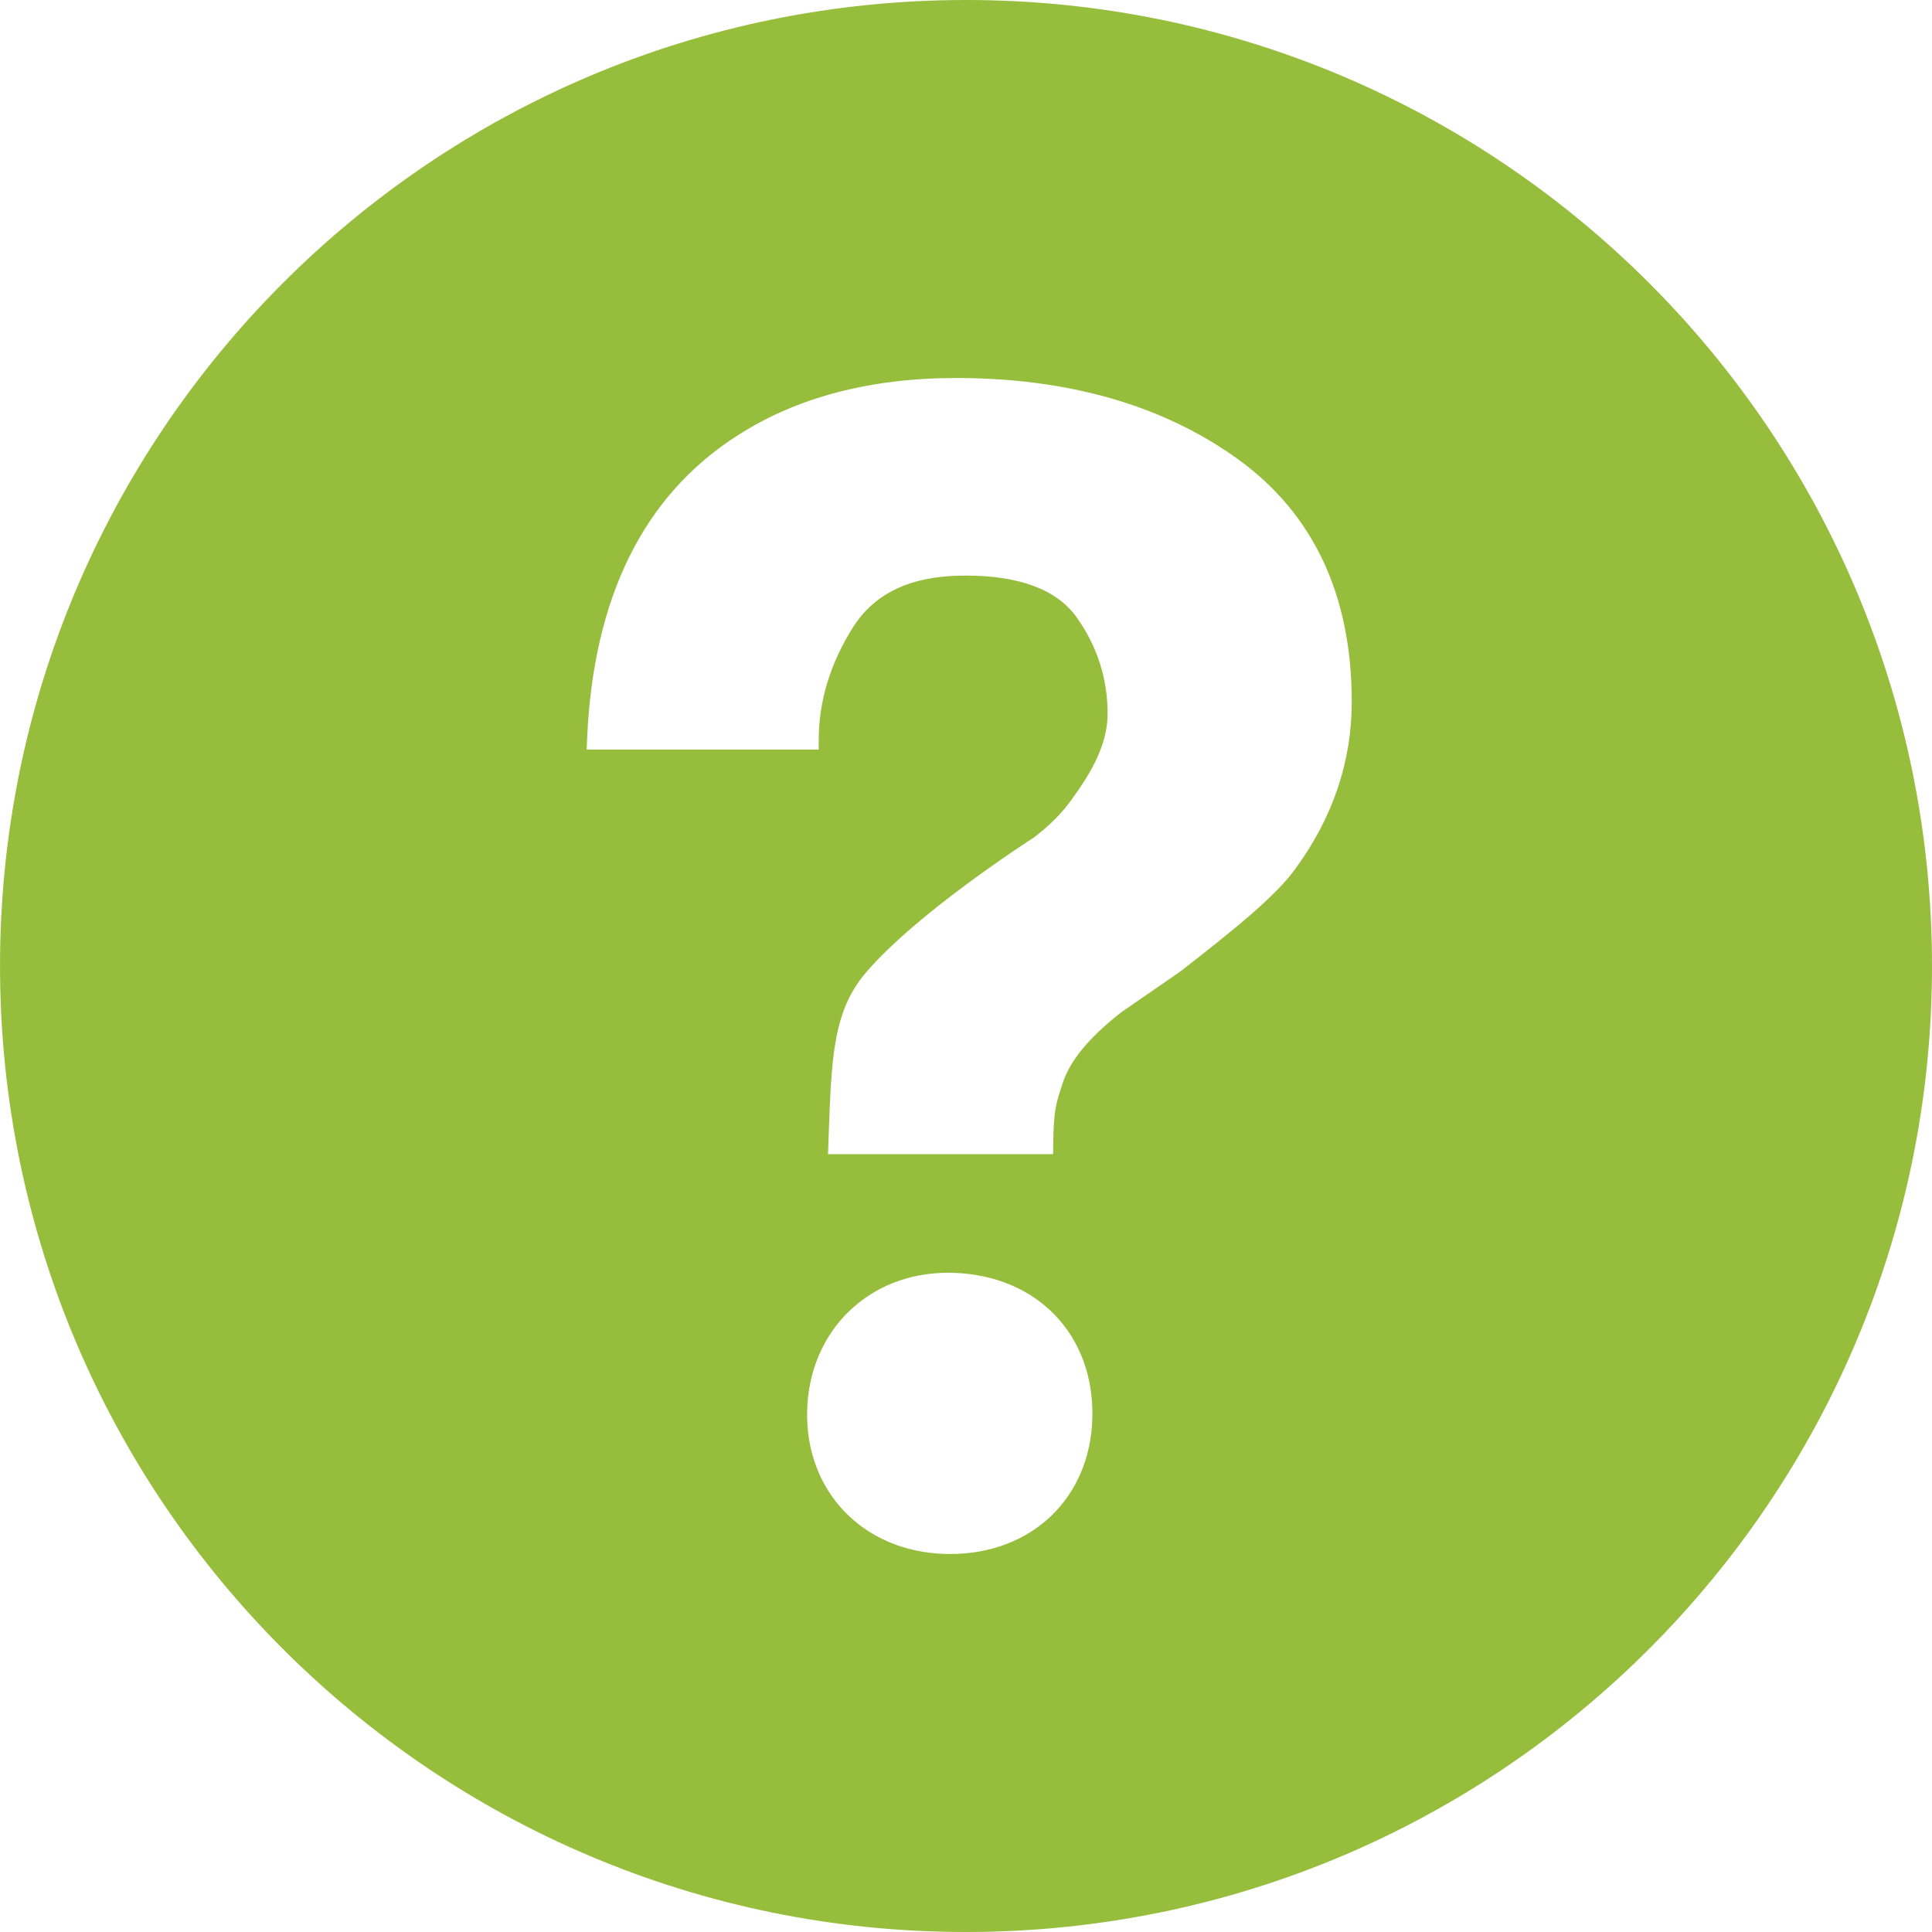
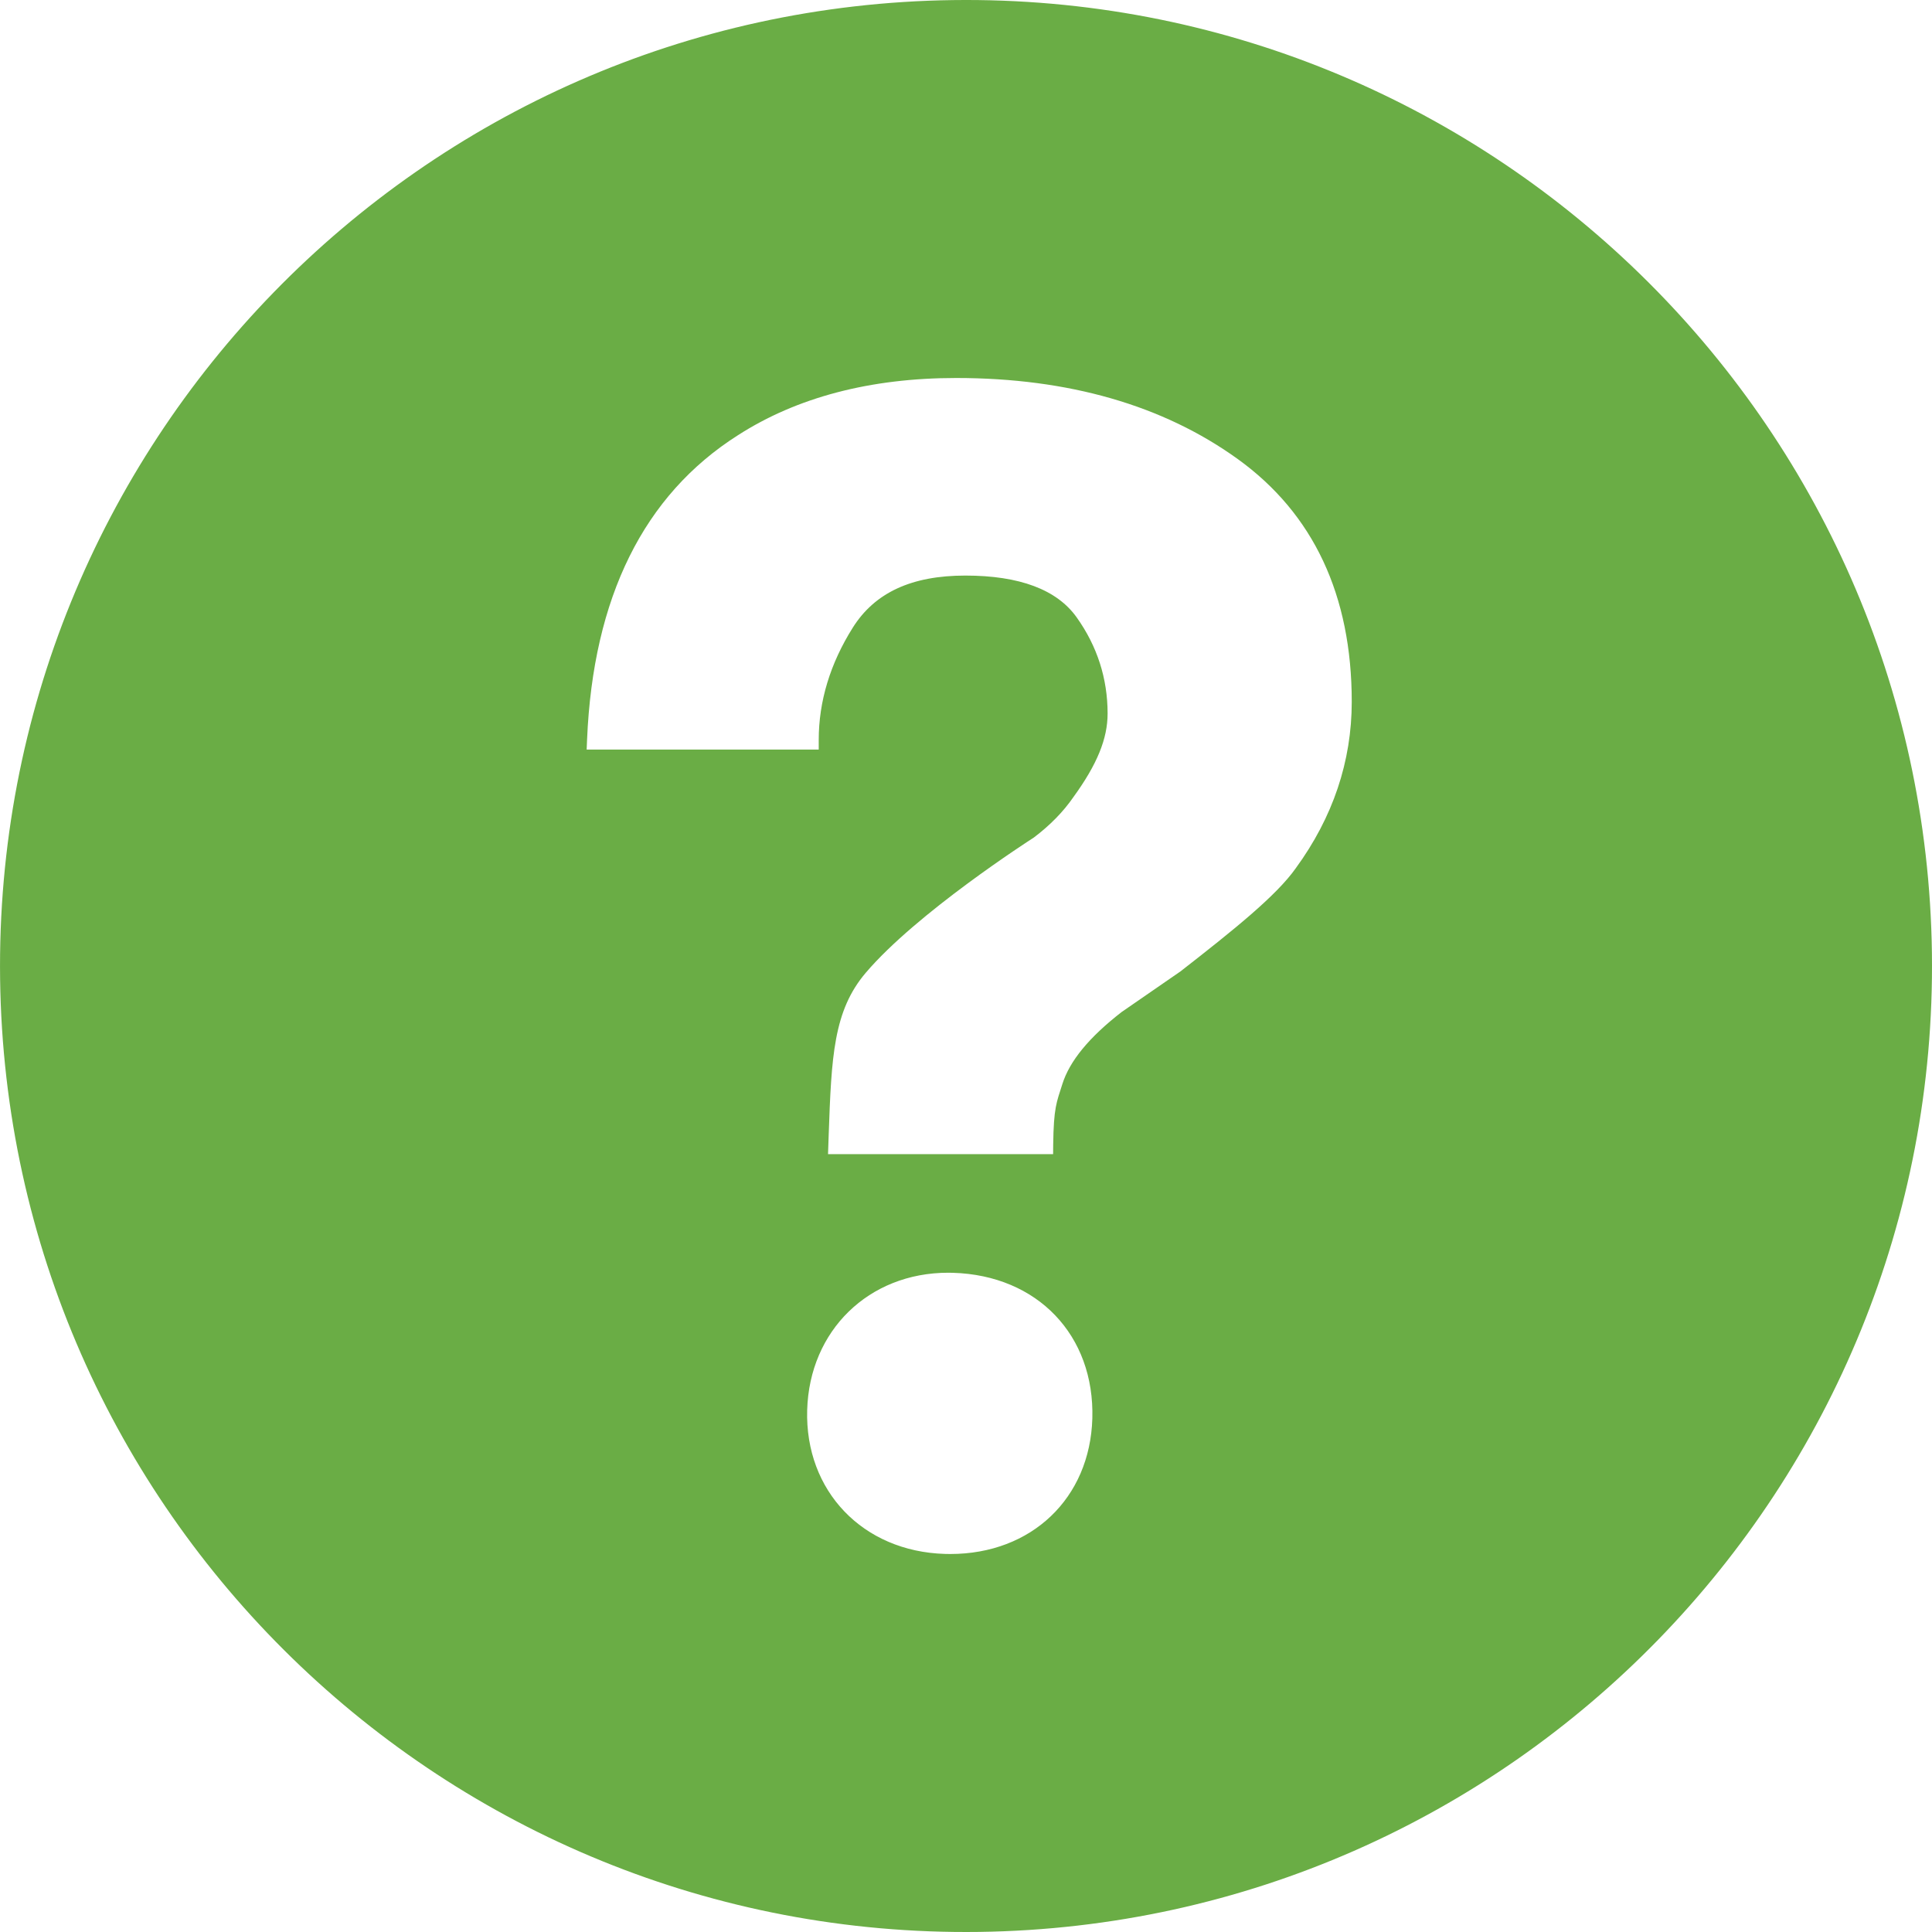
<svg xmlns="http://www.w3.org/2000/svg" version="1.1" id="Capa_1" x="0px" y="0px" viewBox="0 0 92 92" style="enable-background:new 0 0 92 92;" xml:space="preserve" width="512px" height="512px">
  <g>
-     <path d="M45.386,0.004C19.983,0.344-0.333,21.215,0.005,46.619c0.34,25.393,21.209,45.715,46.611,45.377   c25.398-0.342,45.718-21.213,45.38-46.615C91.656,19.986,70.786-0.335,45.386,0.004z M45.25,74l-0.254-0.004   c-3.912-0.116-6.67-2.998-6.559-6.852c0.109-3.788,2.934-6.538,6.717-6.538l0.227,0.004c4.021,0.119,6.748,2.972,6.635,6.937   C51.904,71.346,49.123,74,45.25,74z M61.705,41.341c-0.92,1.307-2.943,2.93-5.492,4.916l-2.807,1.938   c-1.541,1.198-2.471,2.325-2.82,3.434c-0.275,0.873-0.41,1.104-0.434,2.88l-0.004,0.451H39.43l0.031-0.907   c0.131-3.728,0.223-5.921,1.768-7.733c2.424-2.846,7.771-6.289,7.998-6.435c0.766-0.577,1.412-1.234,1.893-1.936   c1.125-1.551,1.623-2.772,1.623-3.972c0-1.665-0.494-3.205-1.471-4.576c-0.939-1.323-2.723-1.993-5.303-1.993   c-2.559,0-4.311,0.812-5.359,2.478c-1.078,1.713-1.623,3.512-1.623,5.35v0.457H27.936l0.02-0.477   c0.285-6.769,2.701-11.643,7.178-14.487C37.947,18.918,41.447,18,45.531,18c5.346,0,9.859,1.299,13.412,3.861   c3.6,2.596,5.426,6.484,5.426,11.556C64.369,36.254,63.473,38.919,61.705,41.341z" fill="#97bd3d" />
+     <path d="M45.386,0.004C19.983,0.344-0.333,21.215,0.005,46.619c0.34,25.393,21.209,45.715,46.611,45.377   c25.398-0.342,45.718-21.213,45.38-46.615C91.656,19.986,70.786-0.335,45.386,0.004z M45.25,74l-0.254-0.004   c-3.912-0.116-6.67-2.998-6.559-6.852c0.109-3.788,2.934-6.538,6.717-6.538l0.227,0.004c4.021,0.119,6.748,2.972,6.635,6.937   C51.904,71.346,49.123,74,45.25,74z M61.705,41.341c-0.92,1.307-2.943,2.93-5.492,4.916l-2.807,1.938   c-1.541,1.198-2.471,2.325-2.82,3.434c-0.275,0.873-0.41,1.104-0.434,2.88l-0.004,0.451H39.43l0.031-0.907   c0.131-3.728,0.223-5.921,1.768-7.733c2.424-2.846,7.771-6.289,7.998-6.435c0.766-0.577,1.412-1.234,1.893-1.936   c1.125-1.551,1.623-2.772,1.623-3.972c0-1.665-0.494-3.205-1.471-4.576c-0.939-1.323-2.723-1.993-5.303-1.993   c-2.559,0-4.311,0.812-5.359,2.478c-1.078,1.713-1.623,3.512-1.623,5.35v0.457H27.936l0.02-0.477   c0.285-6.769,2.701-11.643,7.178-14.487C37.947,18.918,41.447,18,45.531,18c5.346,0,9.859,1.299,13.412,3.861   c3.6,2.596,5.426,6.484,5.426,11.556C64.369,36.254,63.473,38.919,61.705,41.341z" fill="#6aad45" />
  </g>
  <g>
</g>
  <g>
</g>
  <g>
</g>
  <g>
</g>
  <g>
</g>
  <g>
</g>
  <g>
</g>
  <g>
</g>
  <g>
</g>
  <g>
</g>
  <g>
</g>
  <g>
</g>
  <g>
</g>
  <g>
</g>
  <g>
</g>
</svg>
